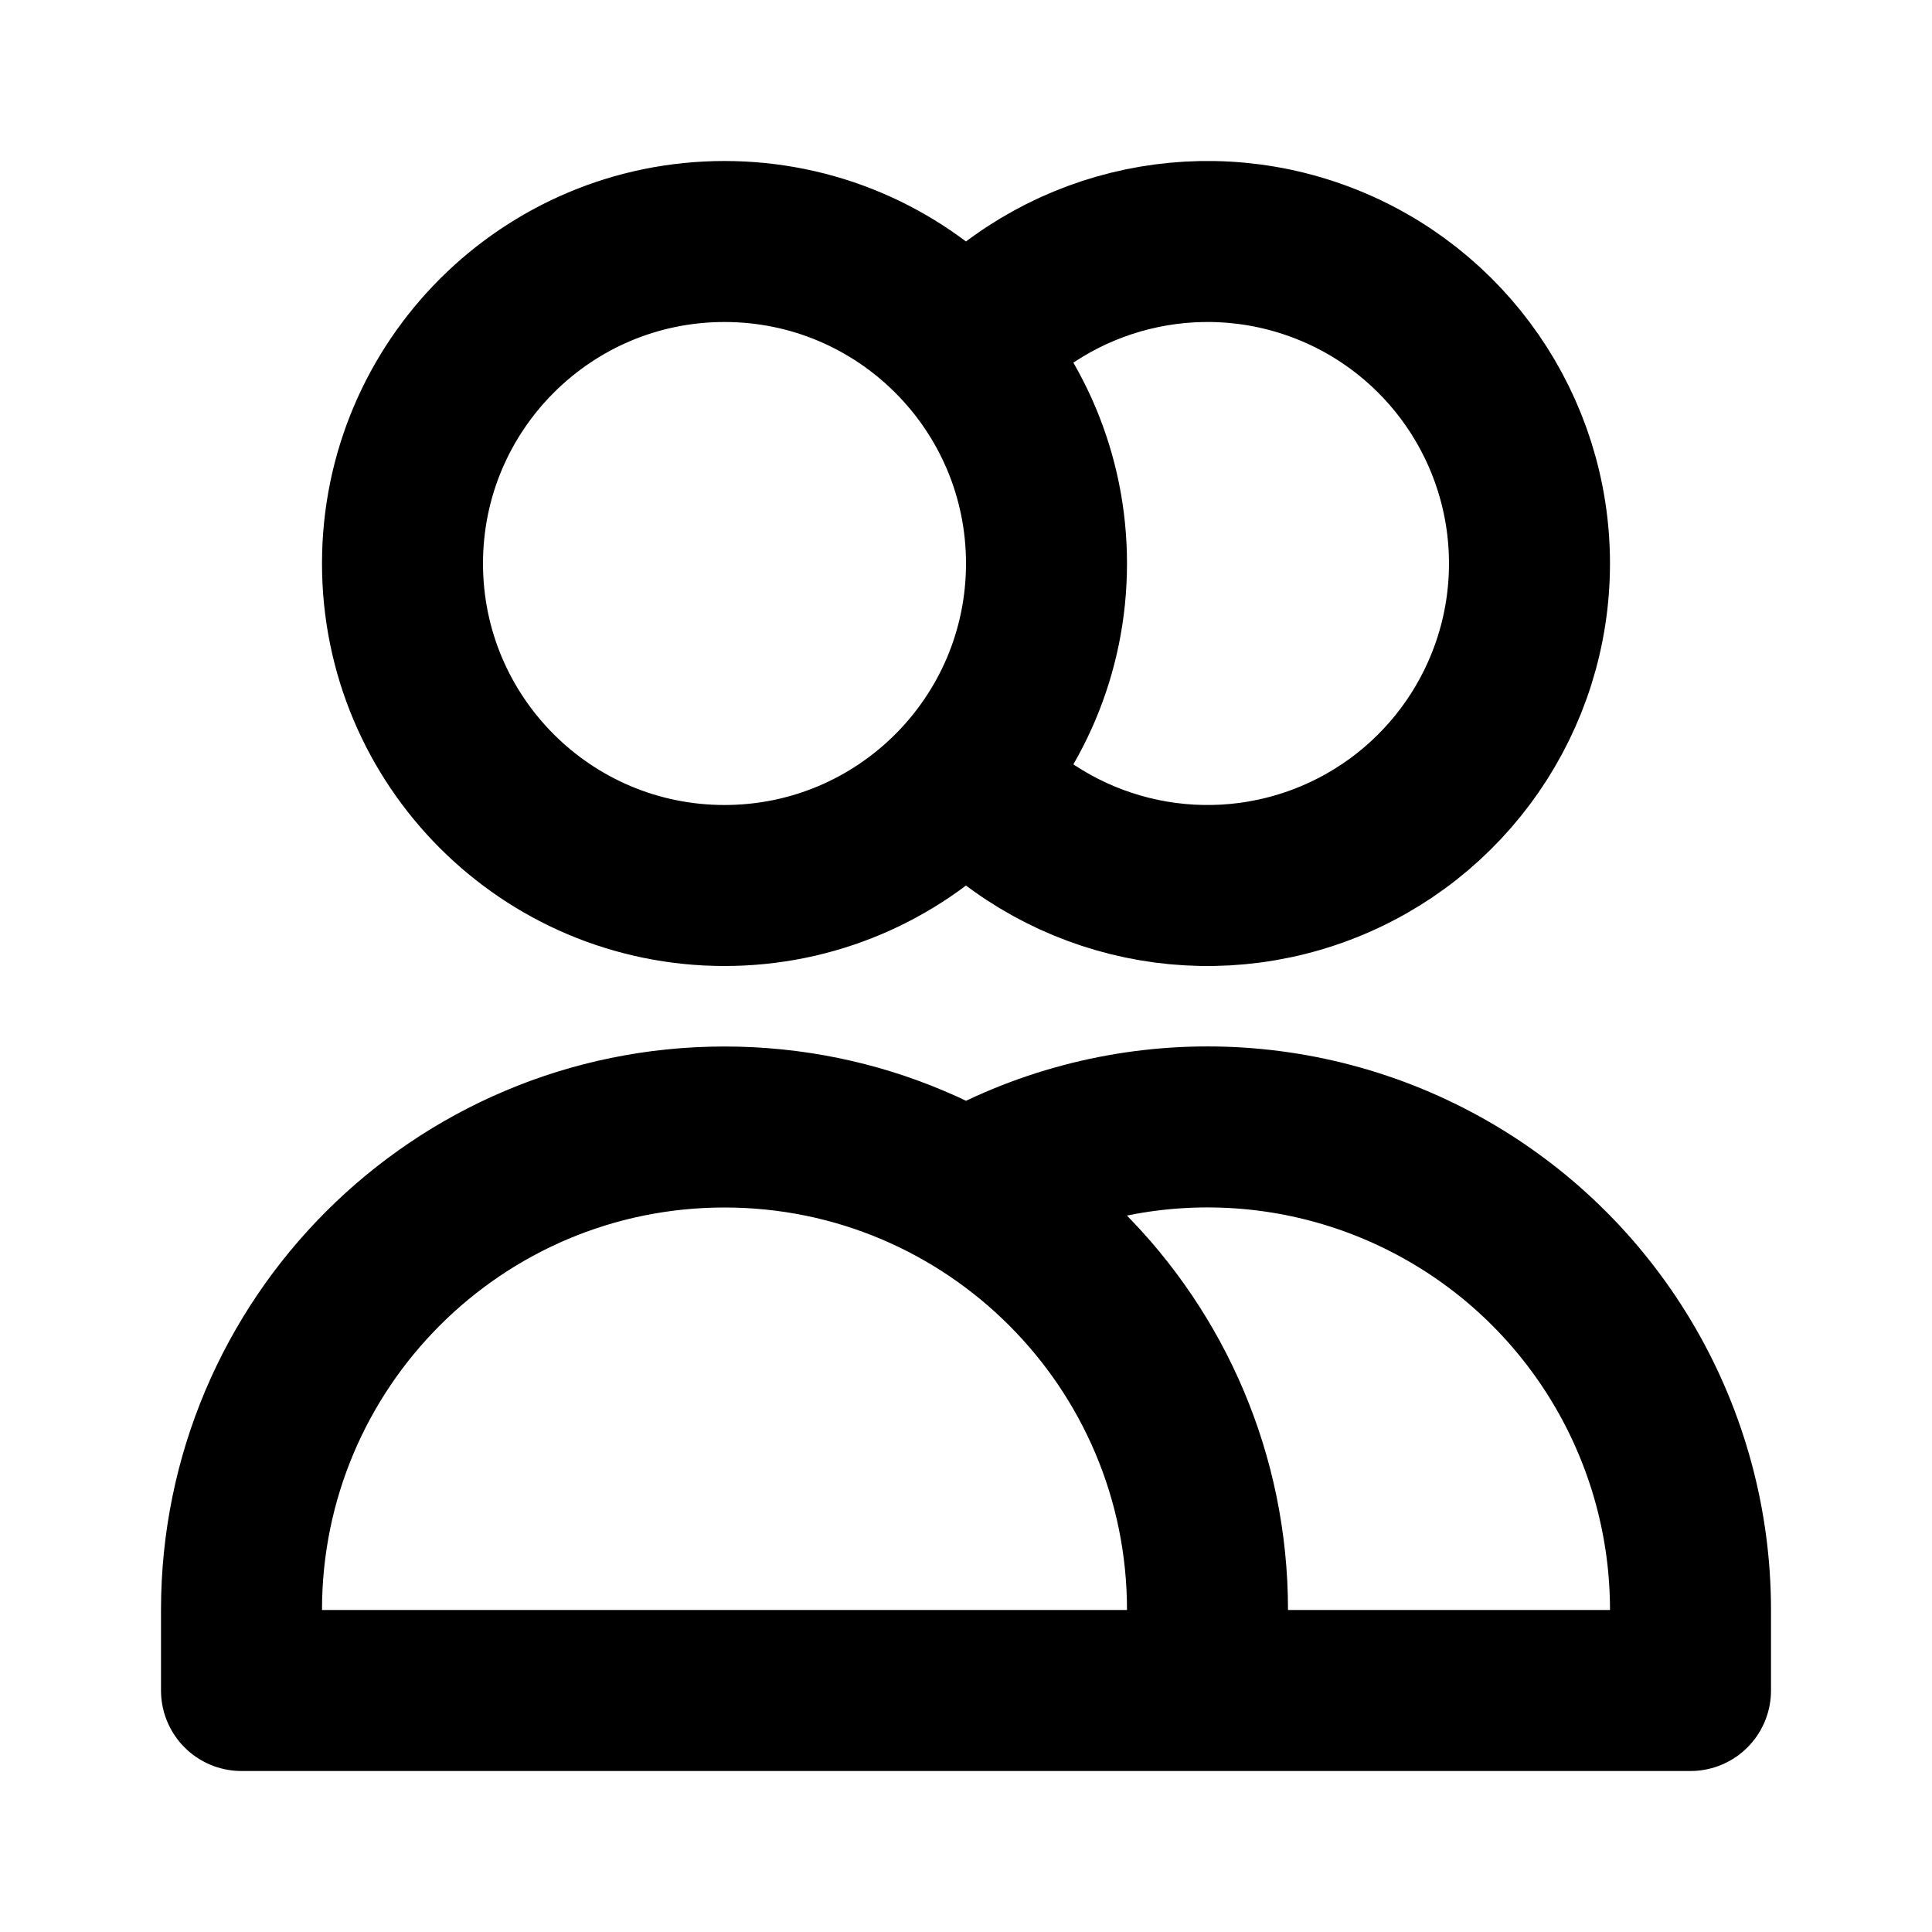
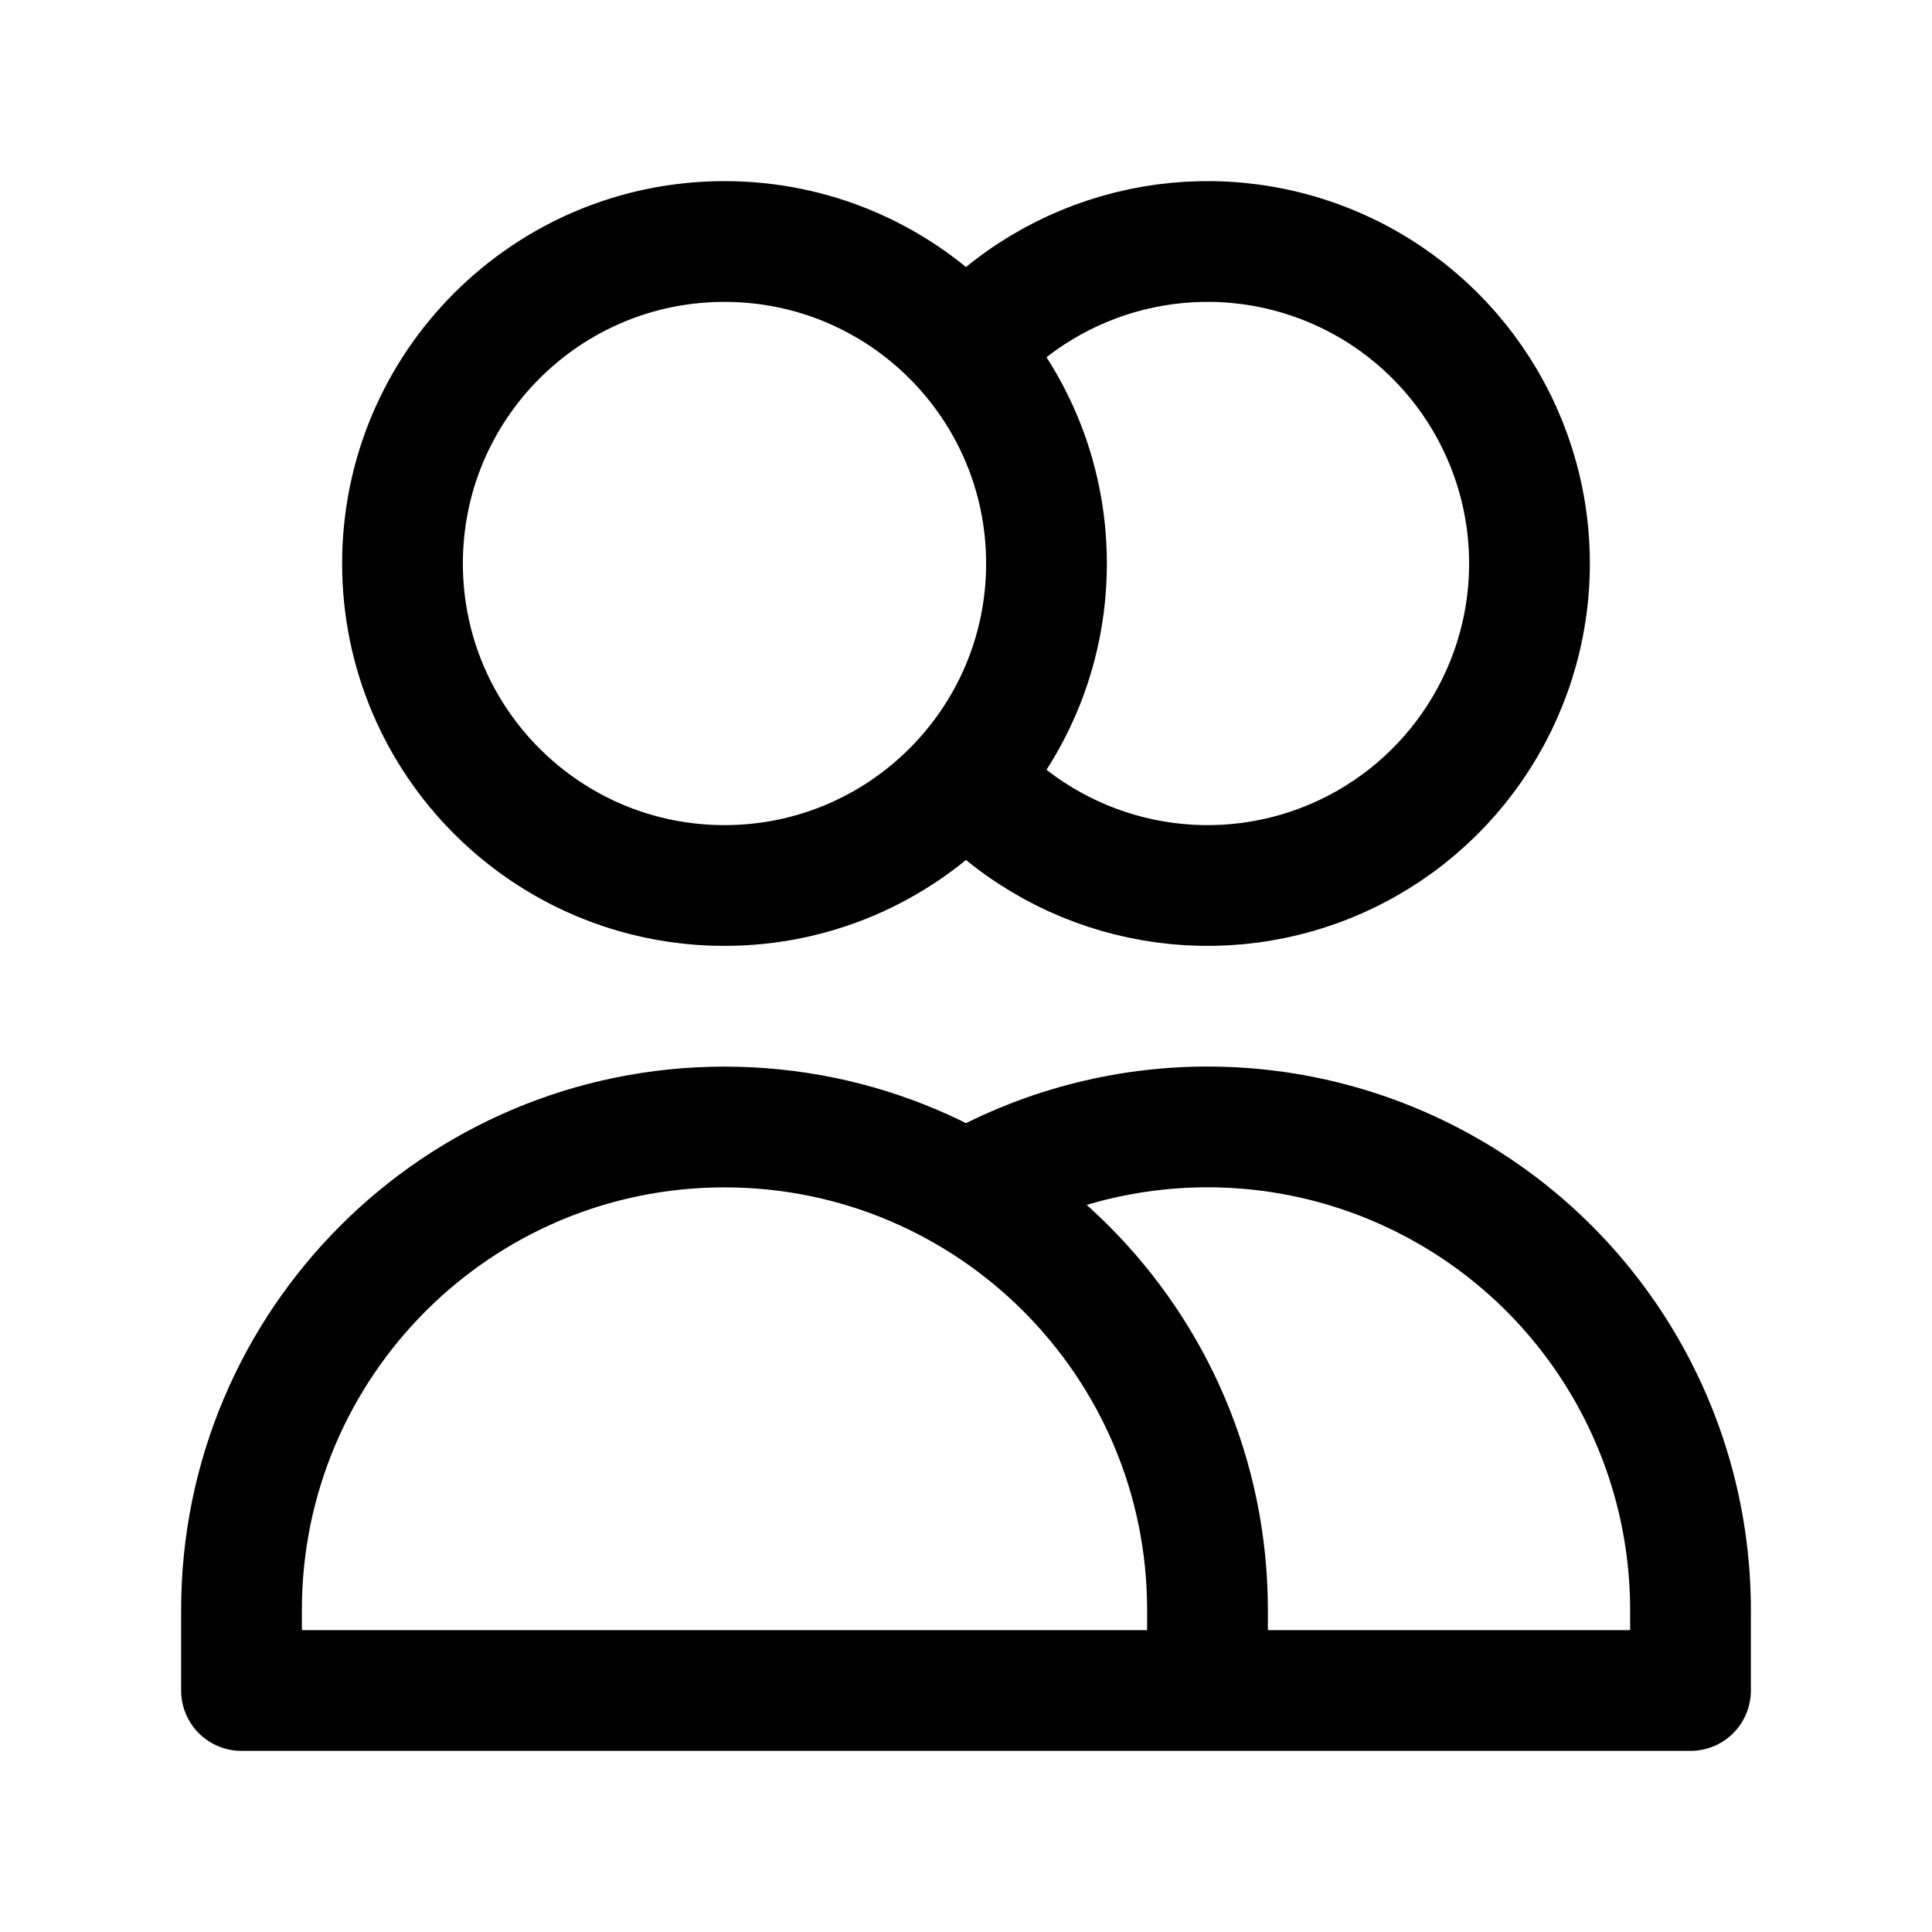
<svg xmlns="http://www.w3.org/2000/svg" fill="none" stroke="currentColor" viewBox="0 0 24 24">
-   <path stroke-linecap="round" stroke-linejoin="round" stroke-width="2" d="M12 4.354a4 4 0 110 5.292M15 21H3v-1a6 6 0 0112 0v1zm0 0h6v-1a6 6 0 00-9-5.197M13 7a4 4 0 11-8 0 4 4 0 018 0z" />
+   <path stroke-linecap="round" stroke-linejoin="round" stroke-width="1.5" d="M12 4.354a4 4 0 110 5.292M15 21H3v-1a6 6 0 0112 0v1zm0 0h6v-1a6 6 0 00-9-5.197M13 7a4 4 0 11-8 0 4 4 0 018 0z" />
</svg>
